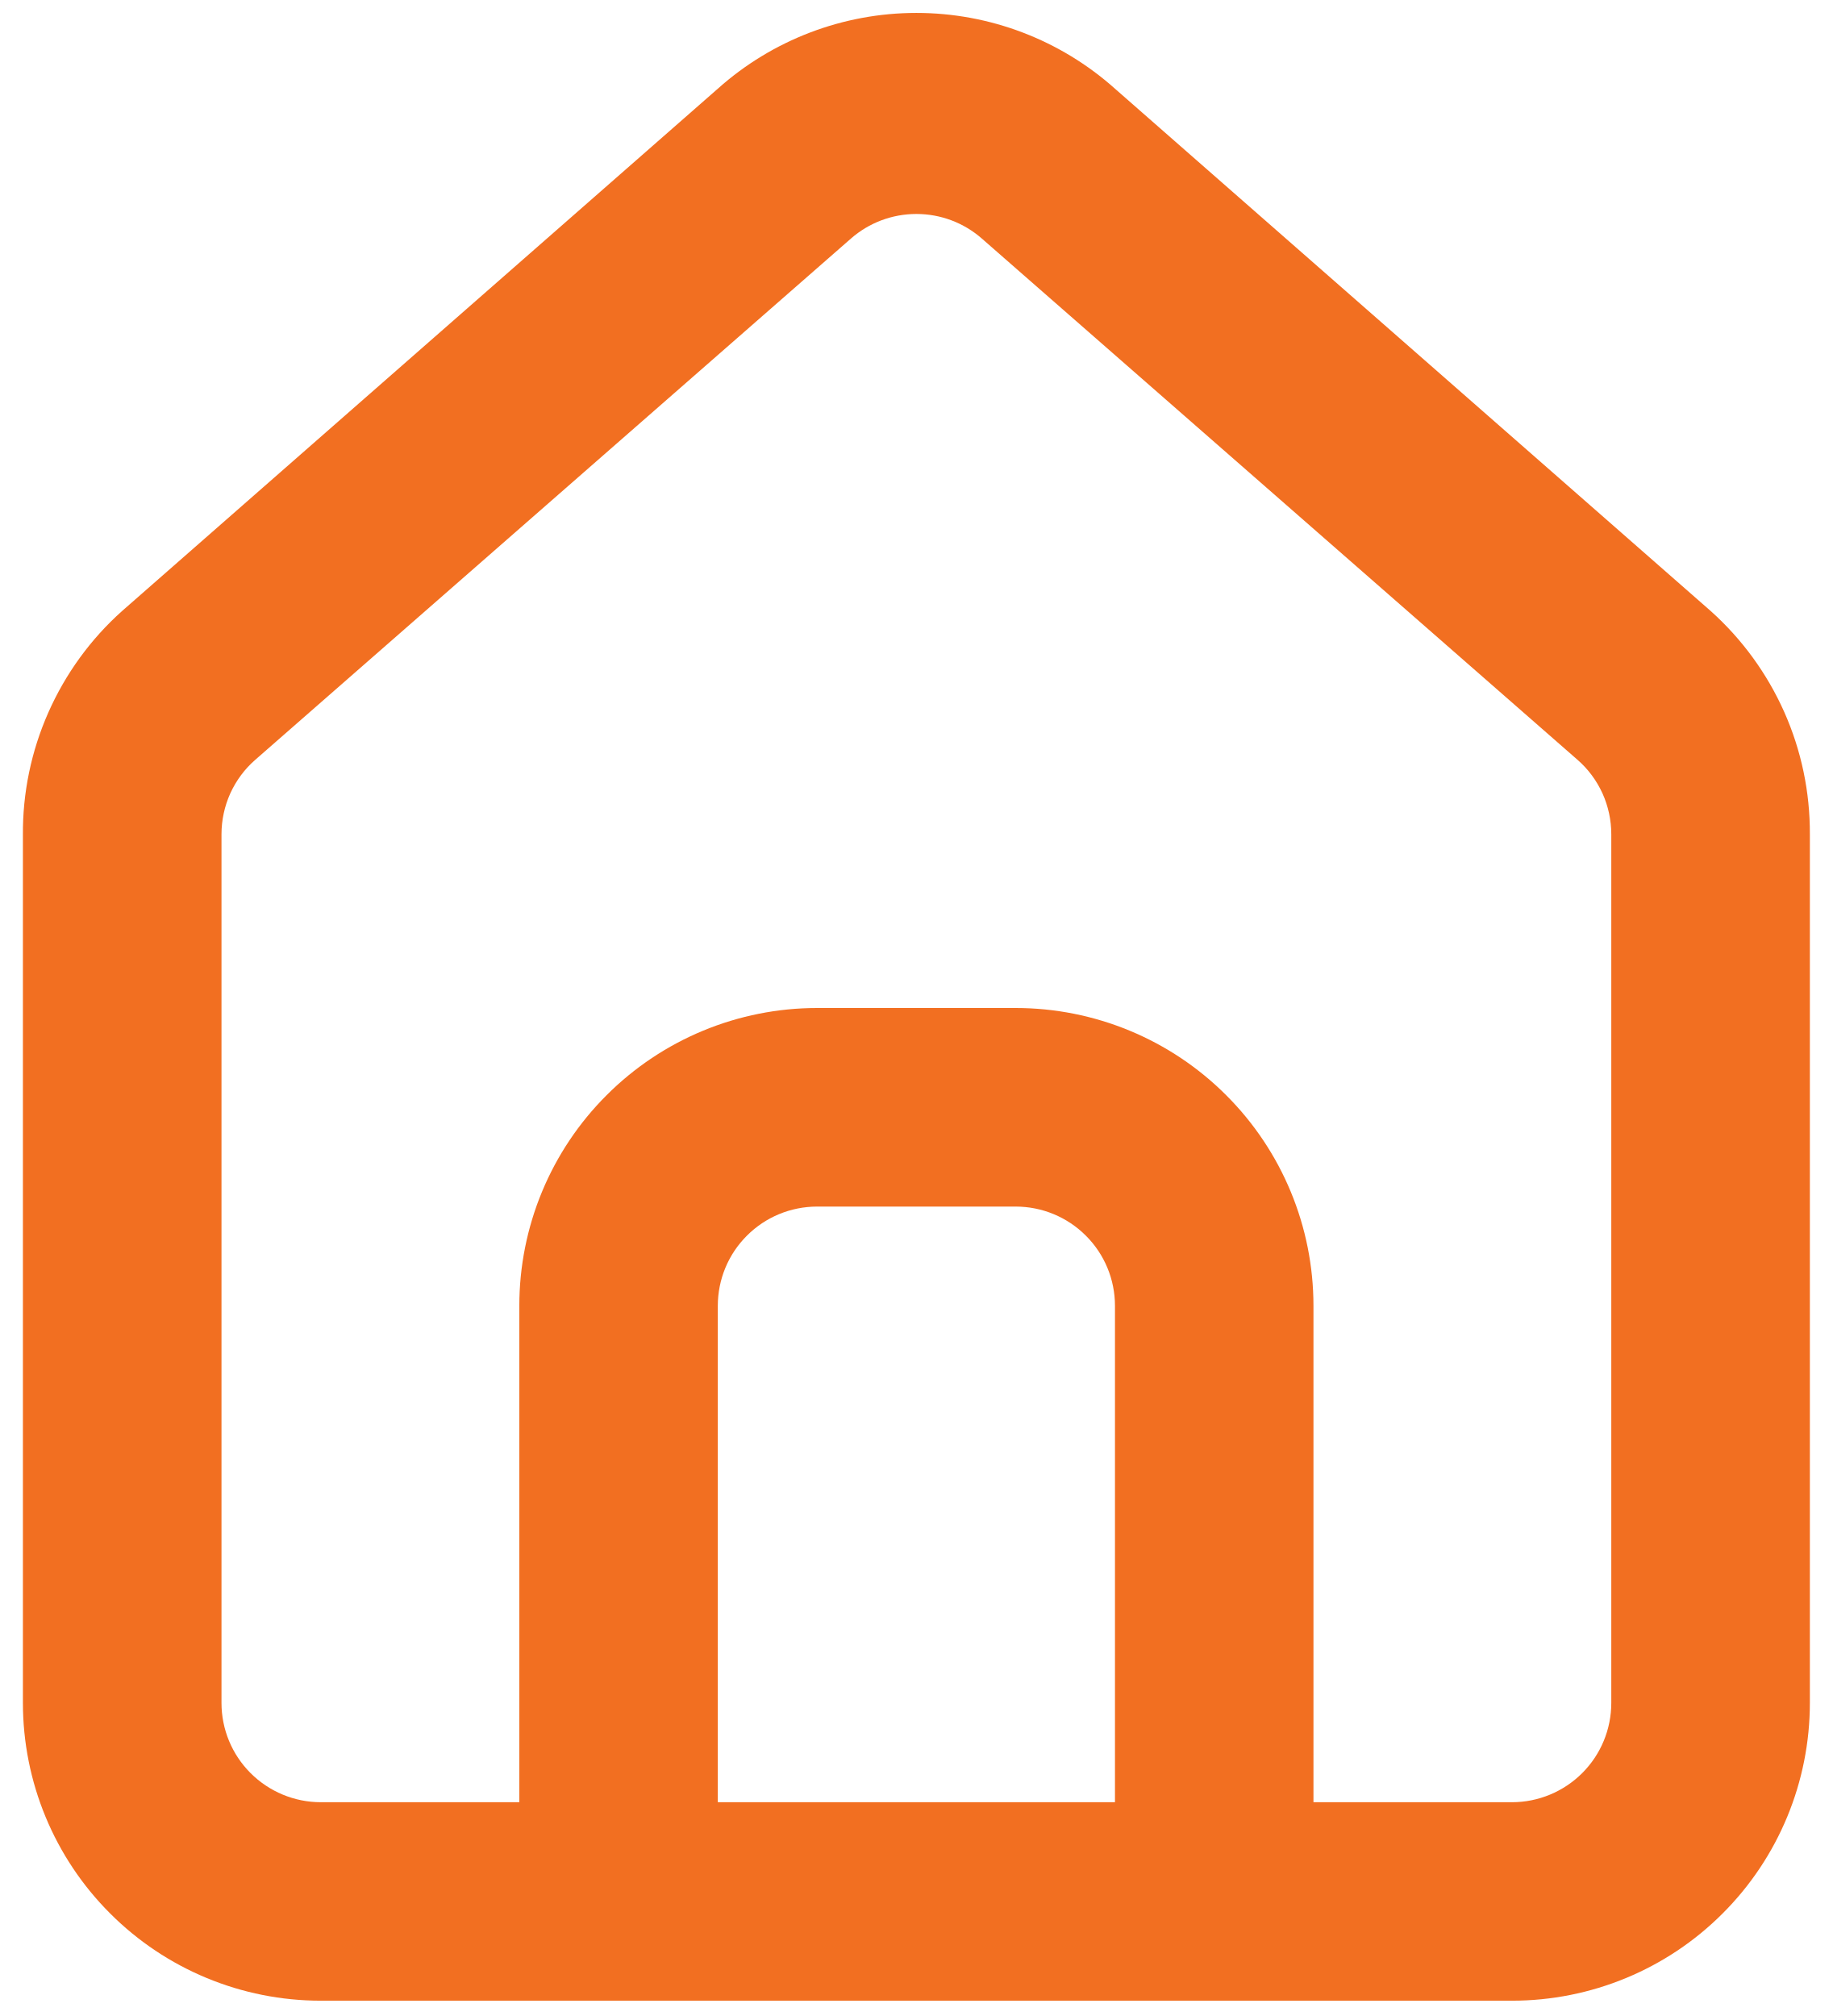
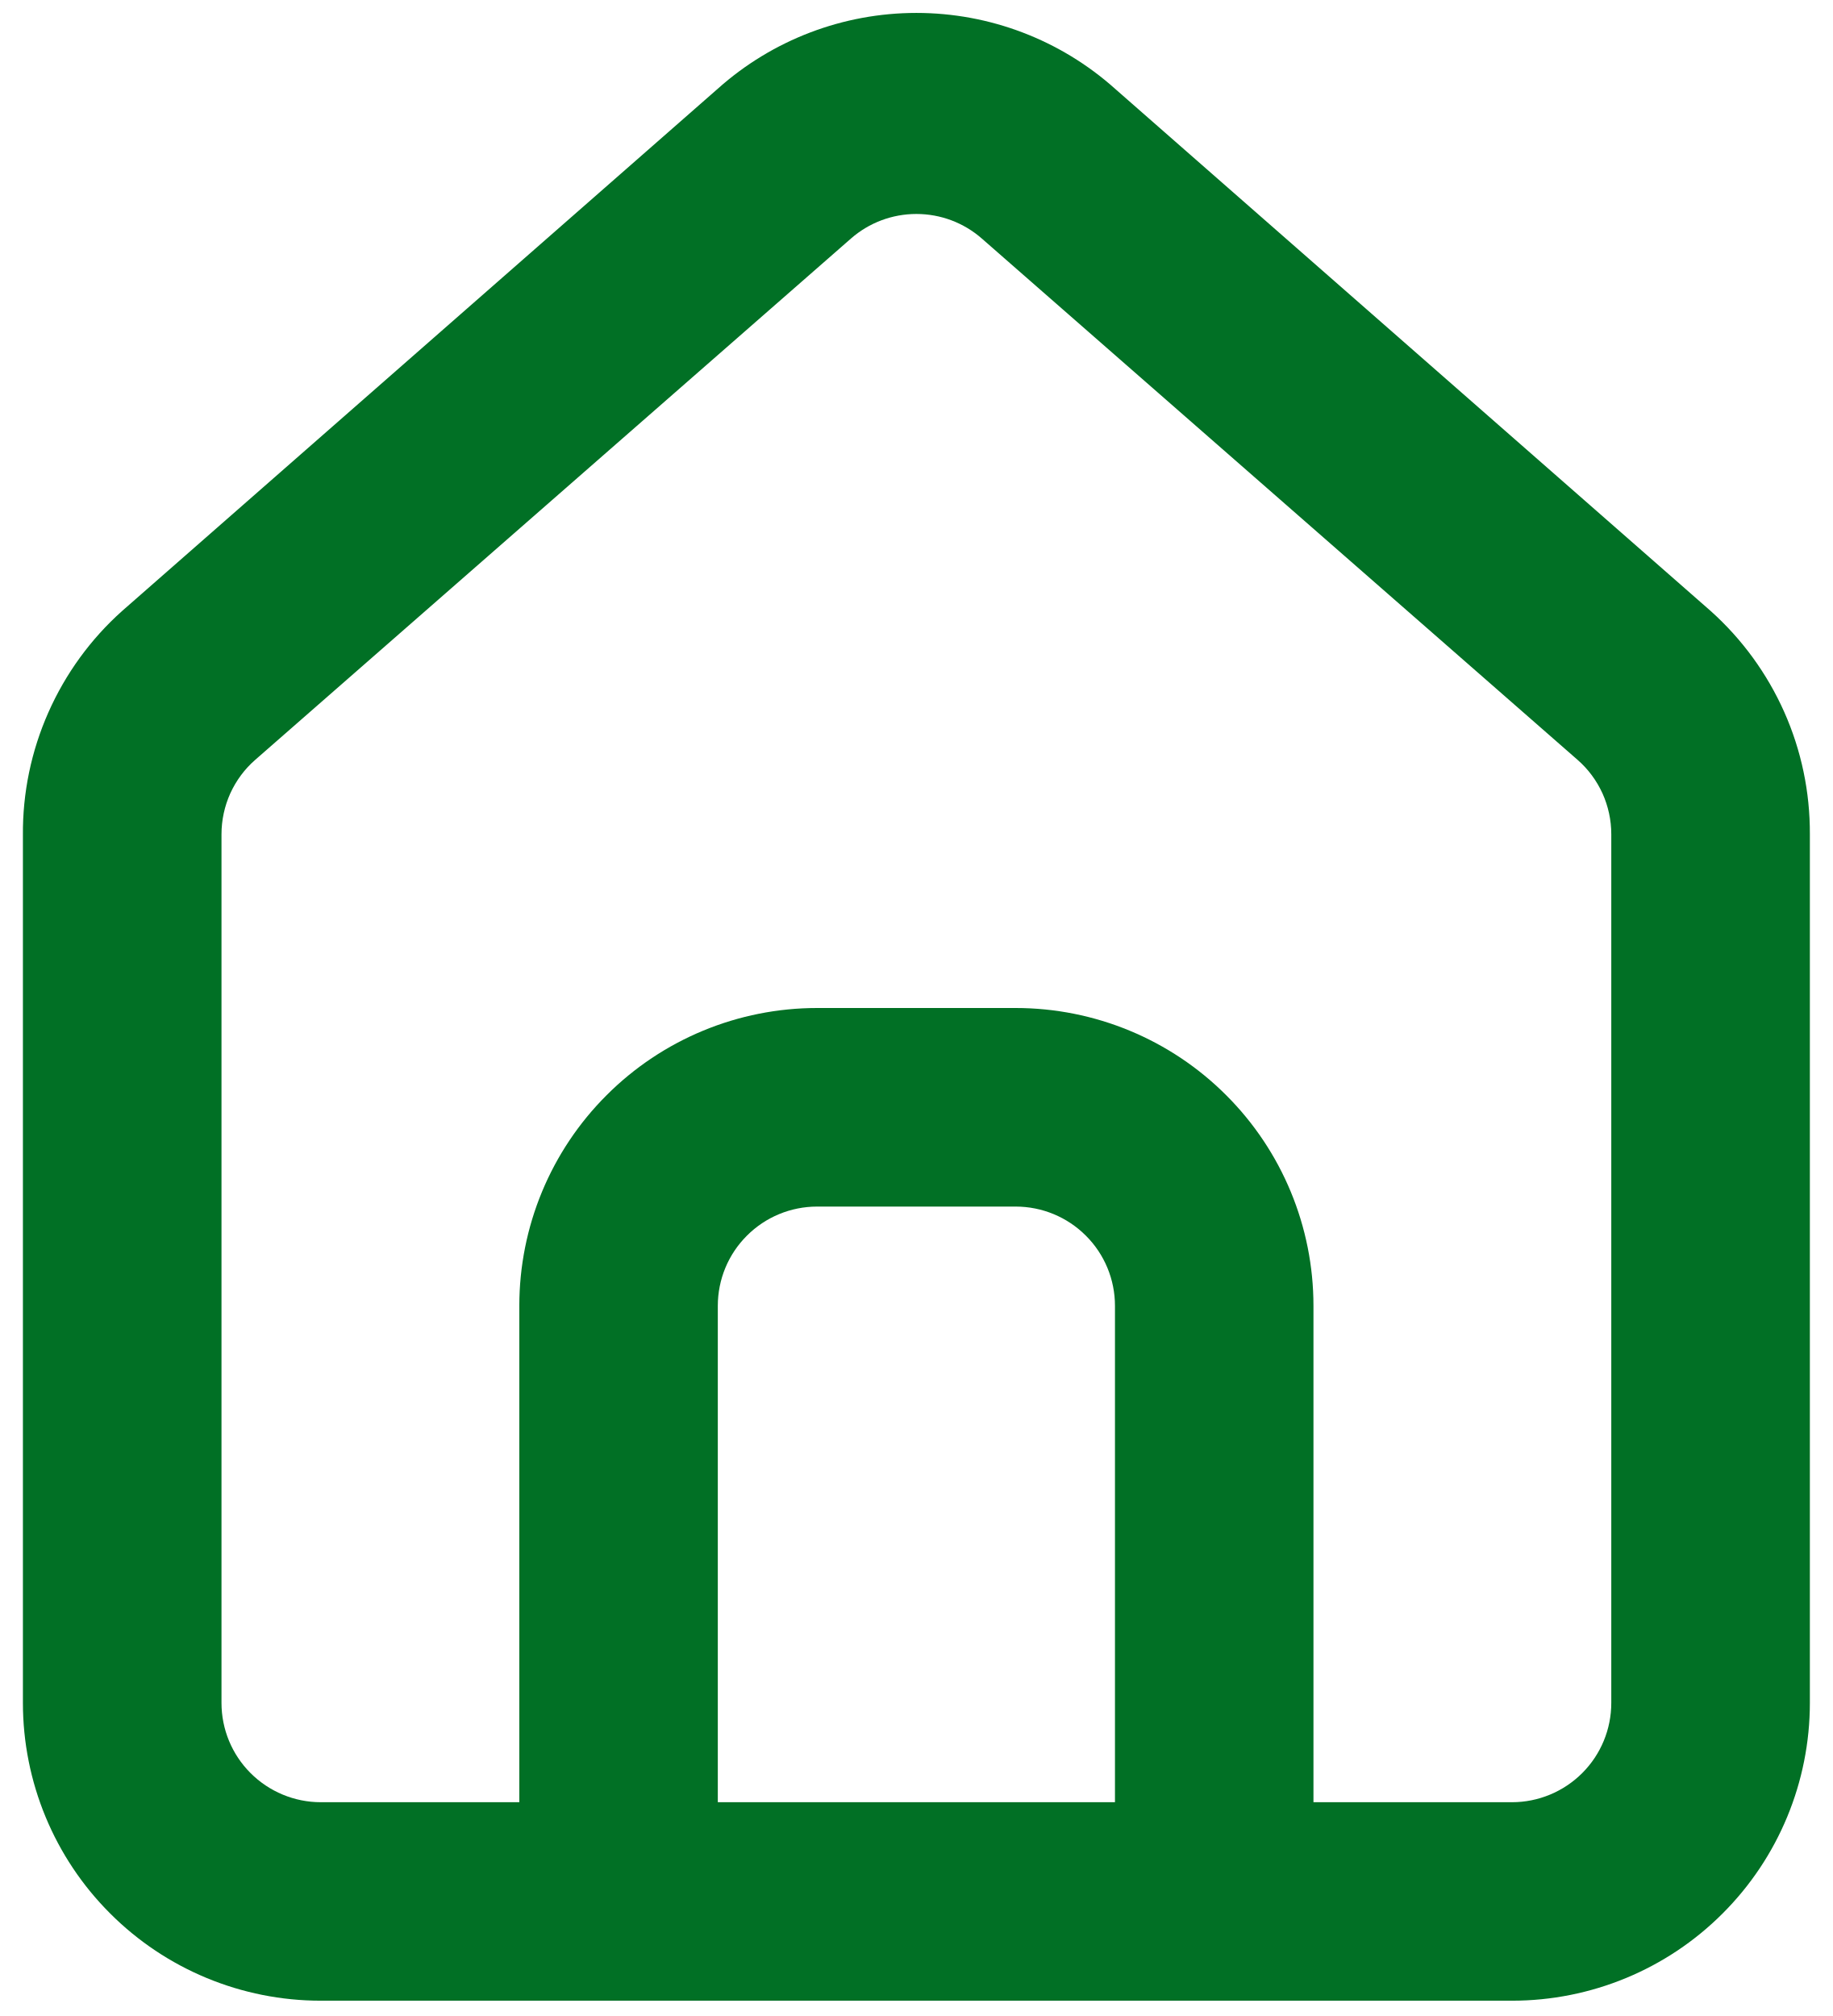
<svg xmlns="http://www.w3.org/2000/svg" width="20" height="22" viewBox="0 0 20 22" fill="none">
-   <path d="M18.667 6.667L12.167 0.968C11.571 0.435 10.799 0.141 10 0.141C9.201 0.141 8.429 0.435 7.833 0.968L1.333 6.667C0.989 6.974 0.715 7.352 0.528 7.774C0.341 8.196 0.246 8.653 0.25 9.115V18.583C0.25 19.445 0.592 20.272 1.202 20.881C1.811 21.491 2.638 21.833 3.5 21.833H16.5C17.362 21.833 18.189 21.491 18.798 20.881C19.408 20.272 19.75 19.445 19.75 18.583V9.104C19.752 8.644 19.657 8.189 19.47 7.769C19.283 7.349 19.009 6.973 18.667 6.667ZM12.167 19.667H7.833V14.25C7.833 13.963 7.947 13.687 8.151 13.484C8.354 13.281 8.629 13.167 8.917 13.167H11.083C11.371 13.167 11.646 13.281 11.849 13.484C12.053 13.687 12.167 13.963 12.167 14.25V19.667ZM17.583 18.583C17.583 18.871 17.469 19.146 17.266 19.349C17.063 19.552 16.787 19.667 16.5 19.667H14.333V14.25C14.333 13.388 13.991 12.561 13.381 11.952C12.772 11.342 11.945 11 11.083 11H8.917C8.055 11 7.228 11.342 6.619 11.952C6.009 12.561 5.667 13.388 5.667 14.25V19.667H3.5C3.213 19.667 2.937 19.552 2.734 19.349C2.531 19.146 2.417 18.871 2.417 18.583V9.104C2.417 8.95 2.45 8.798 2.513 8.658C2.577 8.518 2.669 8.393 2.785 8.292L9.285 2.604C9.483 2.43 9.737 2.335 10 2.335C10.263 2.335 10.517 2.43 10.715 2.604L17.215 8.292C17.331 8.393 17.423 8.518 17.487 8.658C17.55 8.798 17.583 8.95 17.583 9.104V18.583Z" fill="#F26F21" />
+   <path d="M18.667 6.667L12.167 0.968C11.571 0.435 10.799 0.141 10 0.141C9.201 0.141 8.429 0.435 7.833 0.968L1.333 6.667C0.989 6.974 0.715 7.352 0.528 7.774C0.341 8.196 0.246 8.653 0.25 9.115V18.583C0.25 19.445 0.592 20.272 1.202 20.881C1.811 21.491 2.638 21.833 3.5 21.833H16.5C17.362 21.833 18.189 21.491 18.798 20.881C19.408 20.272 19.75 19.445 19.75 18.583V9.104C19.752 8.644 19.657 8.189 19.47 7.769C19.283 7.349 19.009 6.973 18.667 6.667ZM12.167 19.667H7.833V14.25C7.833 13.963 7.947 13.687 8.151 13.484C8.354 13.281 8.629 13.167 8.917 13.167H11.083C11.371 13.167 11.646 13.281 11.849 13.484C12.053 13.687 12.167 13.963 12.167 14.25V19.667ZM17.583 18.583C17.583 18.871 17.469 19.146 17.266 19.349C17.063 19.552 16.787 19.667 16.5 19.667H14.333V14.25C14.333 13.388 13.991 12.561 13.381 11.952C12.772 11.342 11.945 11 11.083 11H8.917C8.055 11 7.228 11.342 6.619 11.952C6.009 12.561 5.667 13.388 5.667 14.25V19.667H3.5C3.213 19.667 2.937 19.552 2.734 19.349C2.531 19.146 2.417 18.871 2.417 18.583V9.104C2.417 8.95 2.45 8.798 2.513 8.658C2.577 8.518 2.669 8.393 2.785 8.292L9.285 2.604C9.483 2.43 9.737 2.335 10 2.335C10.263 2.335 10.517 2.43 10.715 2.604L17.215 8.292C17.331 8.393 17.423 8.518 17.487 8.658C17.55 8.798 17.583 8.95 17.583 9.104V18.583Z" fill="#017025" />
</svg>
